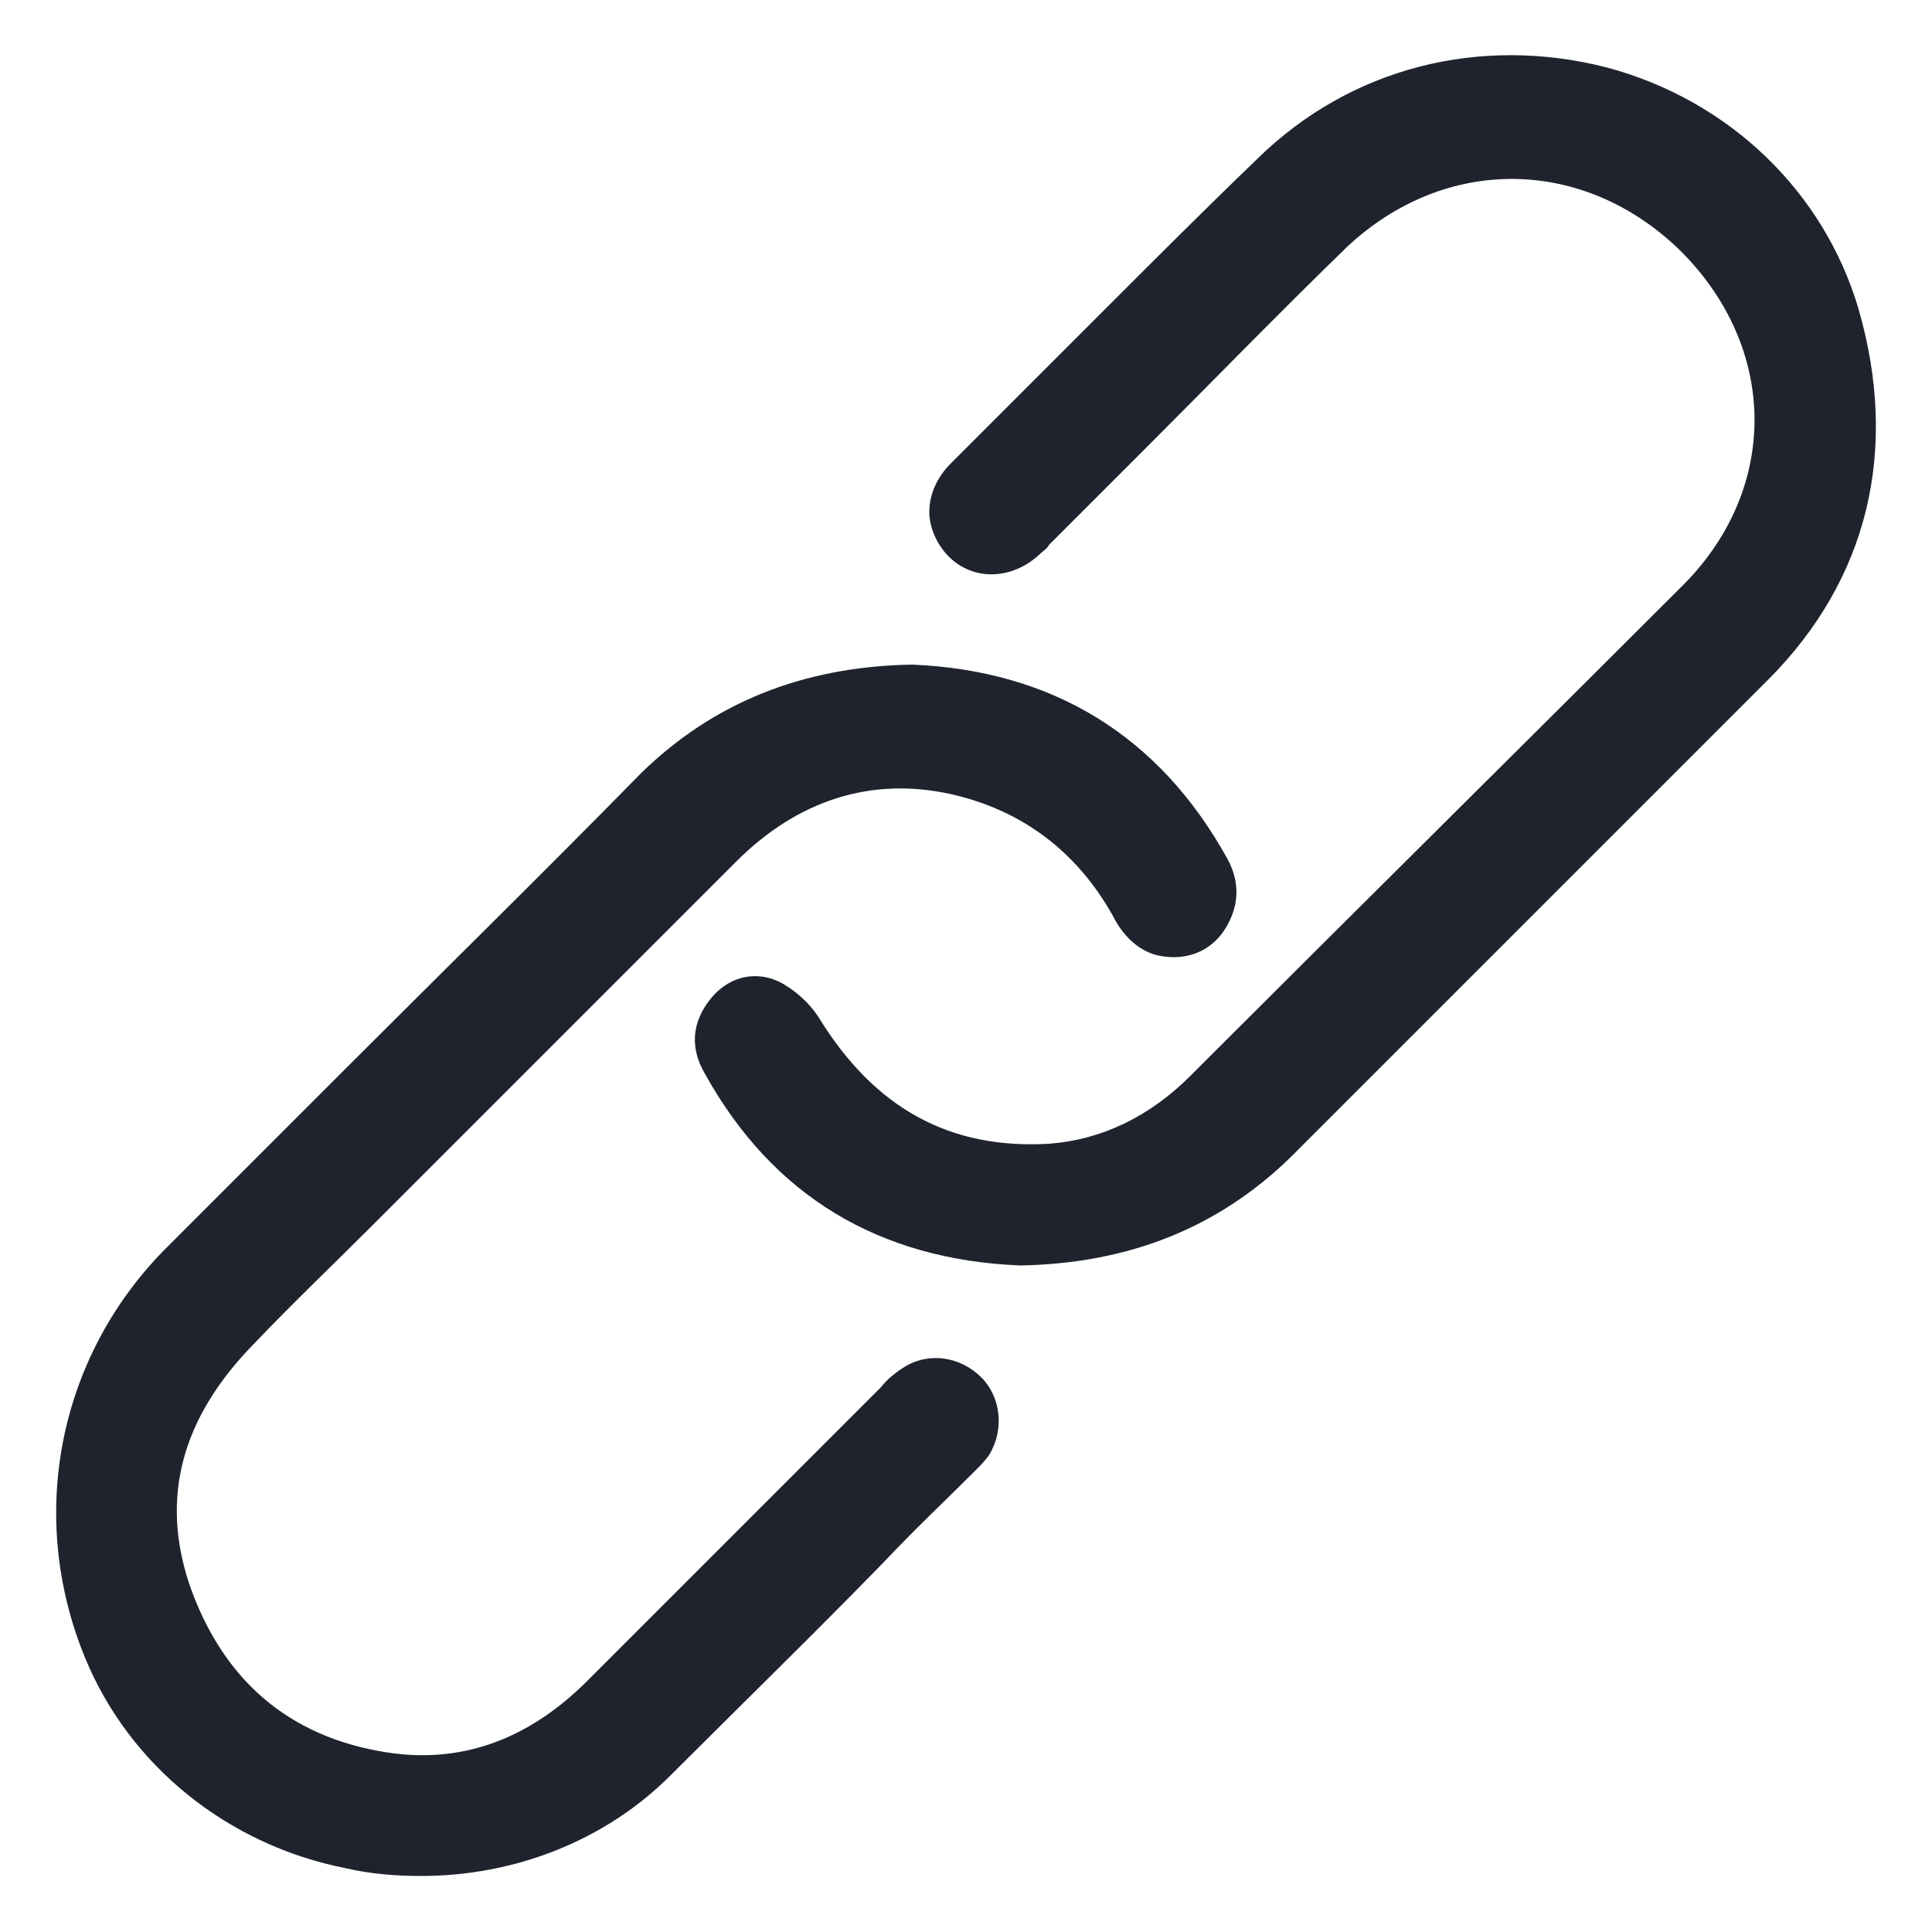
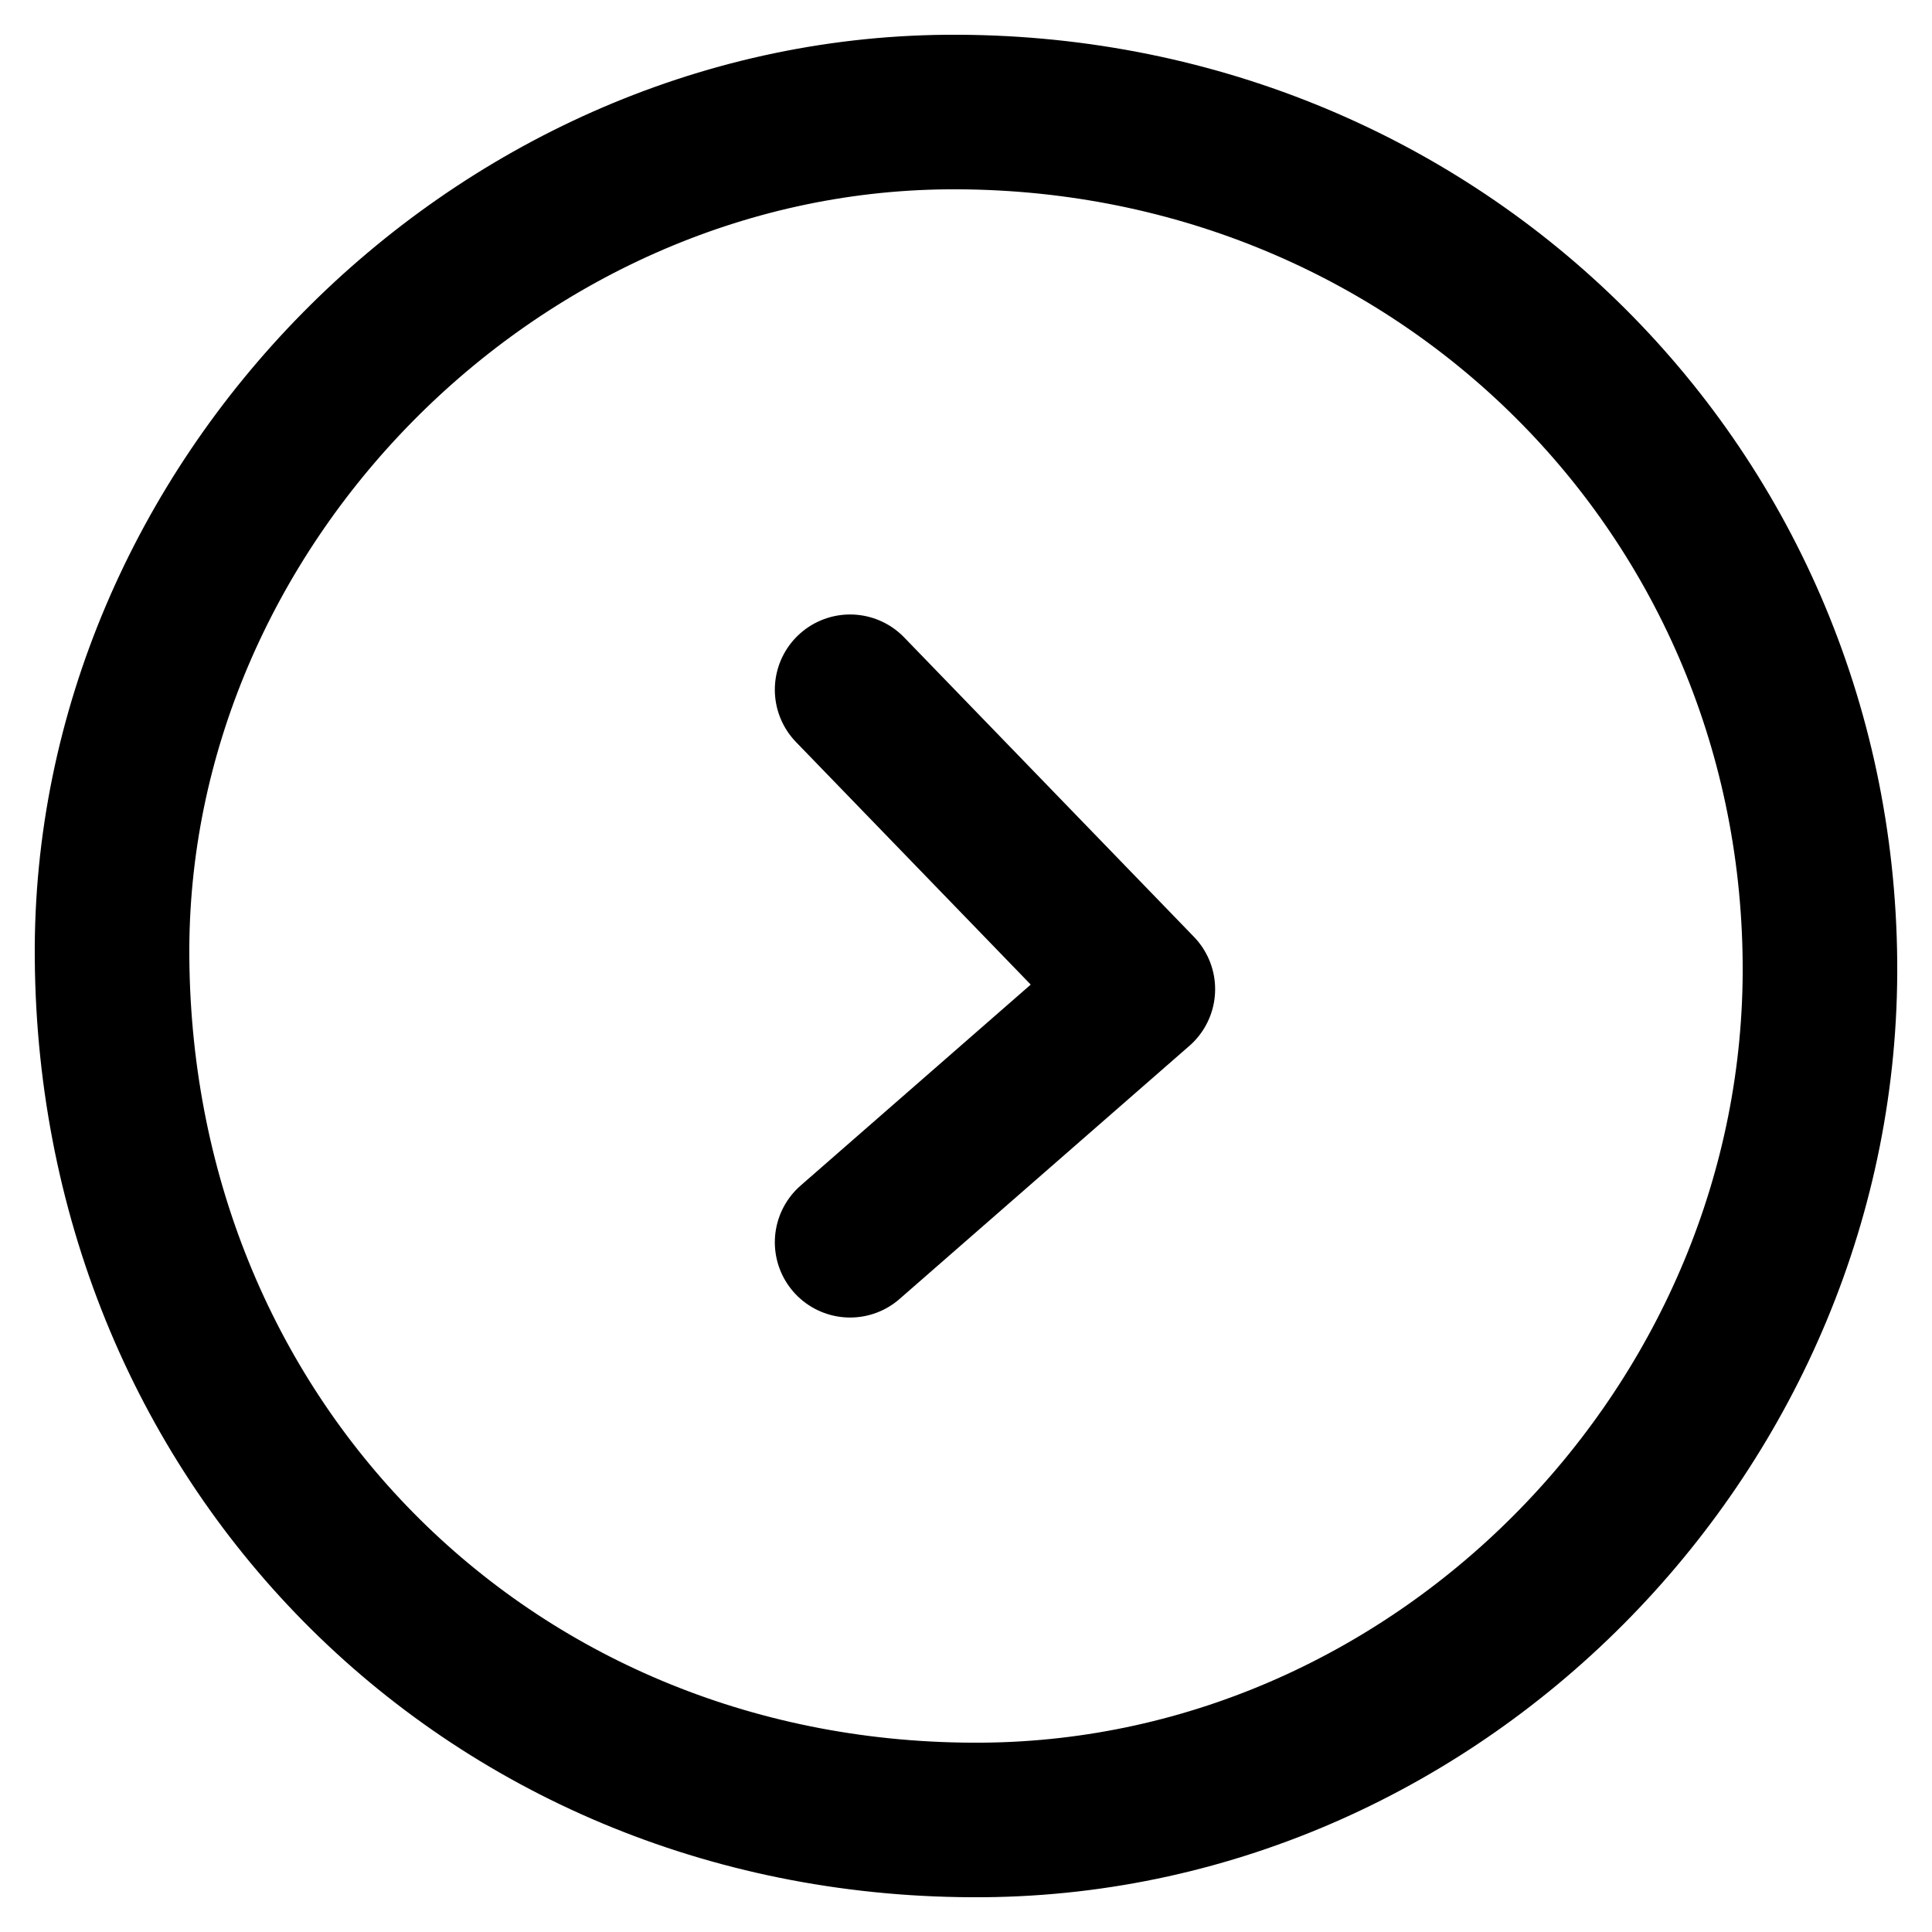
<svg xmlns="http://www.w3.org/2000/svg" version="1.1" id="Layer_1" x="0px" y="0px" viewBox="0 0 100 100" style="enable-background:new 0 0 100 100;" xml:space="preserve">
  <style type="text/css">
- 	.st0{fill:#1F232D;}
+ 	.st0{fill:none;stroke:#000000;stroke-width:8;stroke-miterlimit:10;}
+ 	.st1{fill:none;stroke:#000000;stroke-width:7.79;stroke-linecap:round;stroke-linejoin:round;stroke-miterlimit:10;}
</style>
-   <g>
-     <path class="st0" d="M46.9,70.7c-0.5,0.3-1,0.7-1.3,1.1c-1.9,1.9-3.9,3.9-5.8,5.8c-3.1,3.1-6.3,6.3-9.4,9.4   c-3.1,3.1-6.6,4.3-10.4,3.7c-5.1-0.8-8.5-3.8-10.2-8.7c-1.5-4.5-0.4-8.6,3.3-12.4c2-2.1,4.1-4.1,6.2-6.2l7.5-7.5   c3.8-3.8,7.5-7.5,11.3-11.3c3.2-3.2,7-4.4,11.1-3.5c3.6,0.8,6.5,2.9,8.4,6.3c0.3,0.6,1.1,1.9,2.6,2.1c1.3,0.2,2.5-0.3,3.2-1.4   c0.5-0.8,1-2.1,0.1-3.7c-3.5-6.3-9-9.7-16.3-10l0,0l0,0c-5.7,0.1-10.3,2-14,5.6c-5,5.1-10.1,10.1-15.2,15.2l-9.5,9.5   C3,70.3,1.4,78.5,4.4,85.8c2.3,5.6,7.4,9.7,13.5,10.9c1.3,0.3,2.6,0.4,3.9,0.4c4.8,0,9.5-1.8,12.9-5.2c3.7-3.7,7.5-7.4,11.1-11.1   c1.5-1.6,3.1-3.1,4.7-4.7c0.2-0.2,0.5-0.5,0.7-0.8c0.8-1.3,0.6-3-0.4-4C49.7,70.2,48.1,70,46.9,70.7z" />
-     <path class="st0" d="M96.2,16c-1.8-6.1-6.7-10.8-13-12.5c-6.6-1.7-13.3,0-18.1,4.7c-2.6,2.5-5.2,5.1-7.7,7.6   c-1.2,1.2-2.3,2.3-3.5,3.5l-1.4,1.4c-1.1,1.1-2.2,2.2-3.3,3.3c-0.7,0.7-1.1,1.6-1.1,2.5c0,0.8,0.4,1.7,1,2.3   c1.3,1.3,3.3,1.2,4.7-0.1c0.2-0.2,0.4-0.3,0.5-0.5l0.2-0.2c1.5-1.5,3.1-3.1,4.6-4.6c3.5-3.5,7-7.1,10.6-10.6C74.8,8,82,8.1,87,13   c5,5,5.1,12.2,0.2,17.2C79,38.4,70.6,46.7,62.5,54.8l-0.9,0.9c-2.1,2.1-4.6,3.3-7.3,3.5c-5.1,0.3-9-1.8-11.9-6.5   c-0.5-0.8-1.3-1.5-2.1-1.9c-1.3-0.6-2.7-0.2-3.6,1c-0.6,0.8-1.2,2.1-0.2,3.8c3.5,6.3,9,9.6,16.3,9.9l0,0h0c5.7-0.1,10.3-2,14-5.6   c3.4-3.4,6.7-6.7,10.1-10.1c4.9-4.9,9.7-9.7,14.6-14.6C96.7,30,98.3,23.3,96.2,16z" />
-   </g>
+   <path class="st0" d="M5.8,49.6C6,75,25.6,94.4,50.9,94.2C74.7,94,94.4,73.7,94.2,49.8C94,25,74,5.6,49,5.8C25.5,6,5.6,26.2,5.8,49.6  z" />
+   <polyline class="st1" points="44,35.7 59,51.2 44,64.3 " />
</svg>
